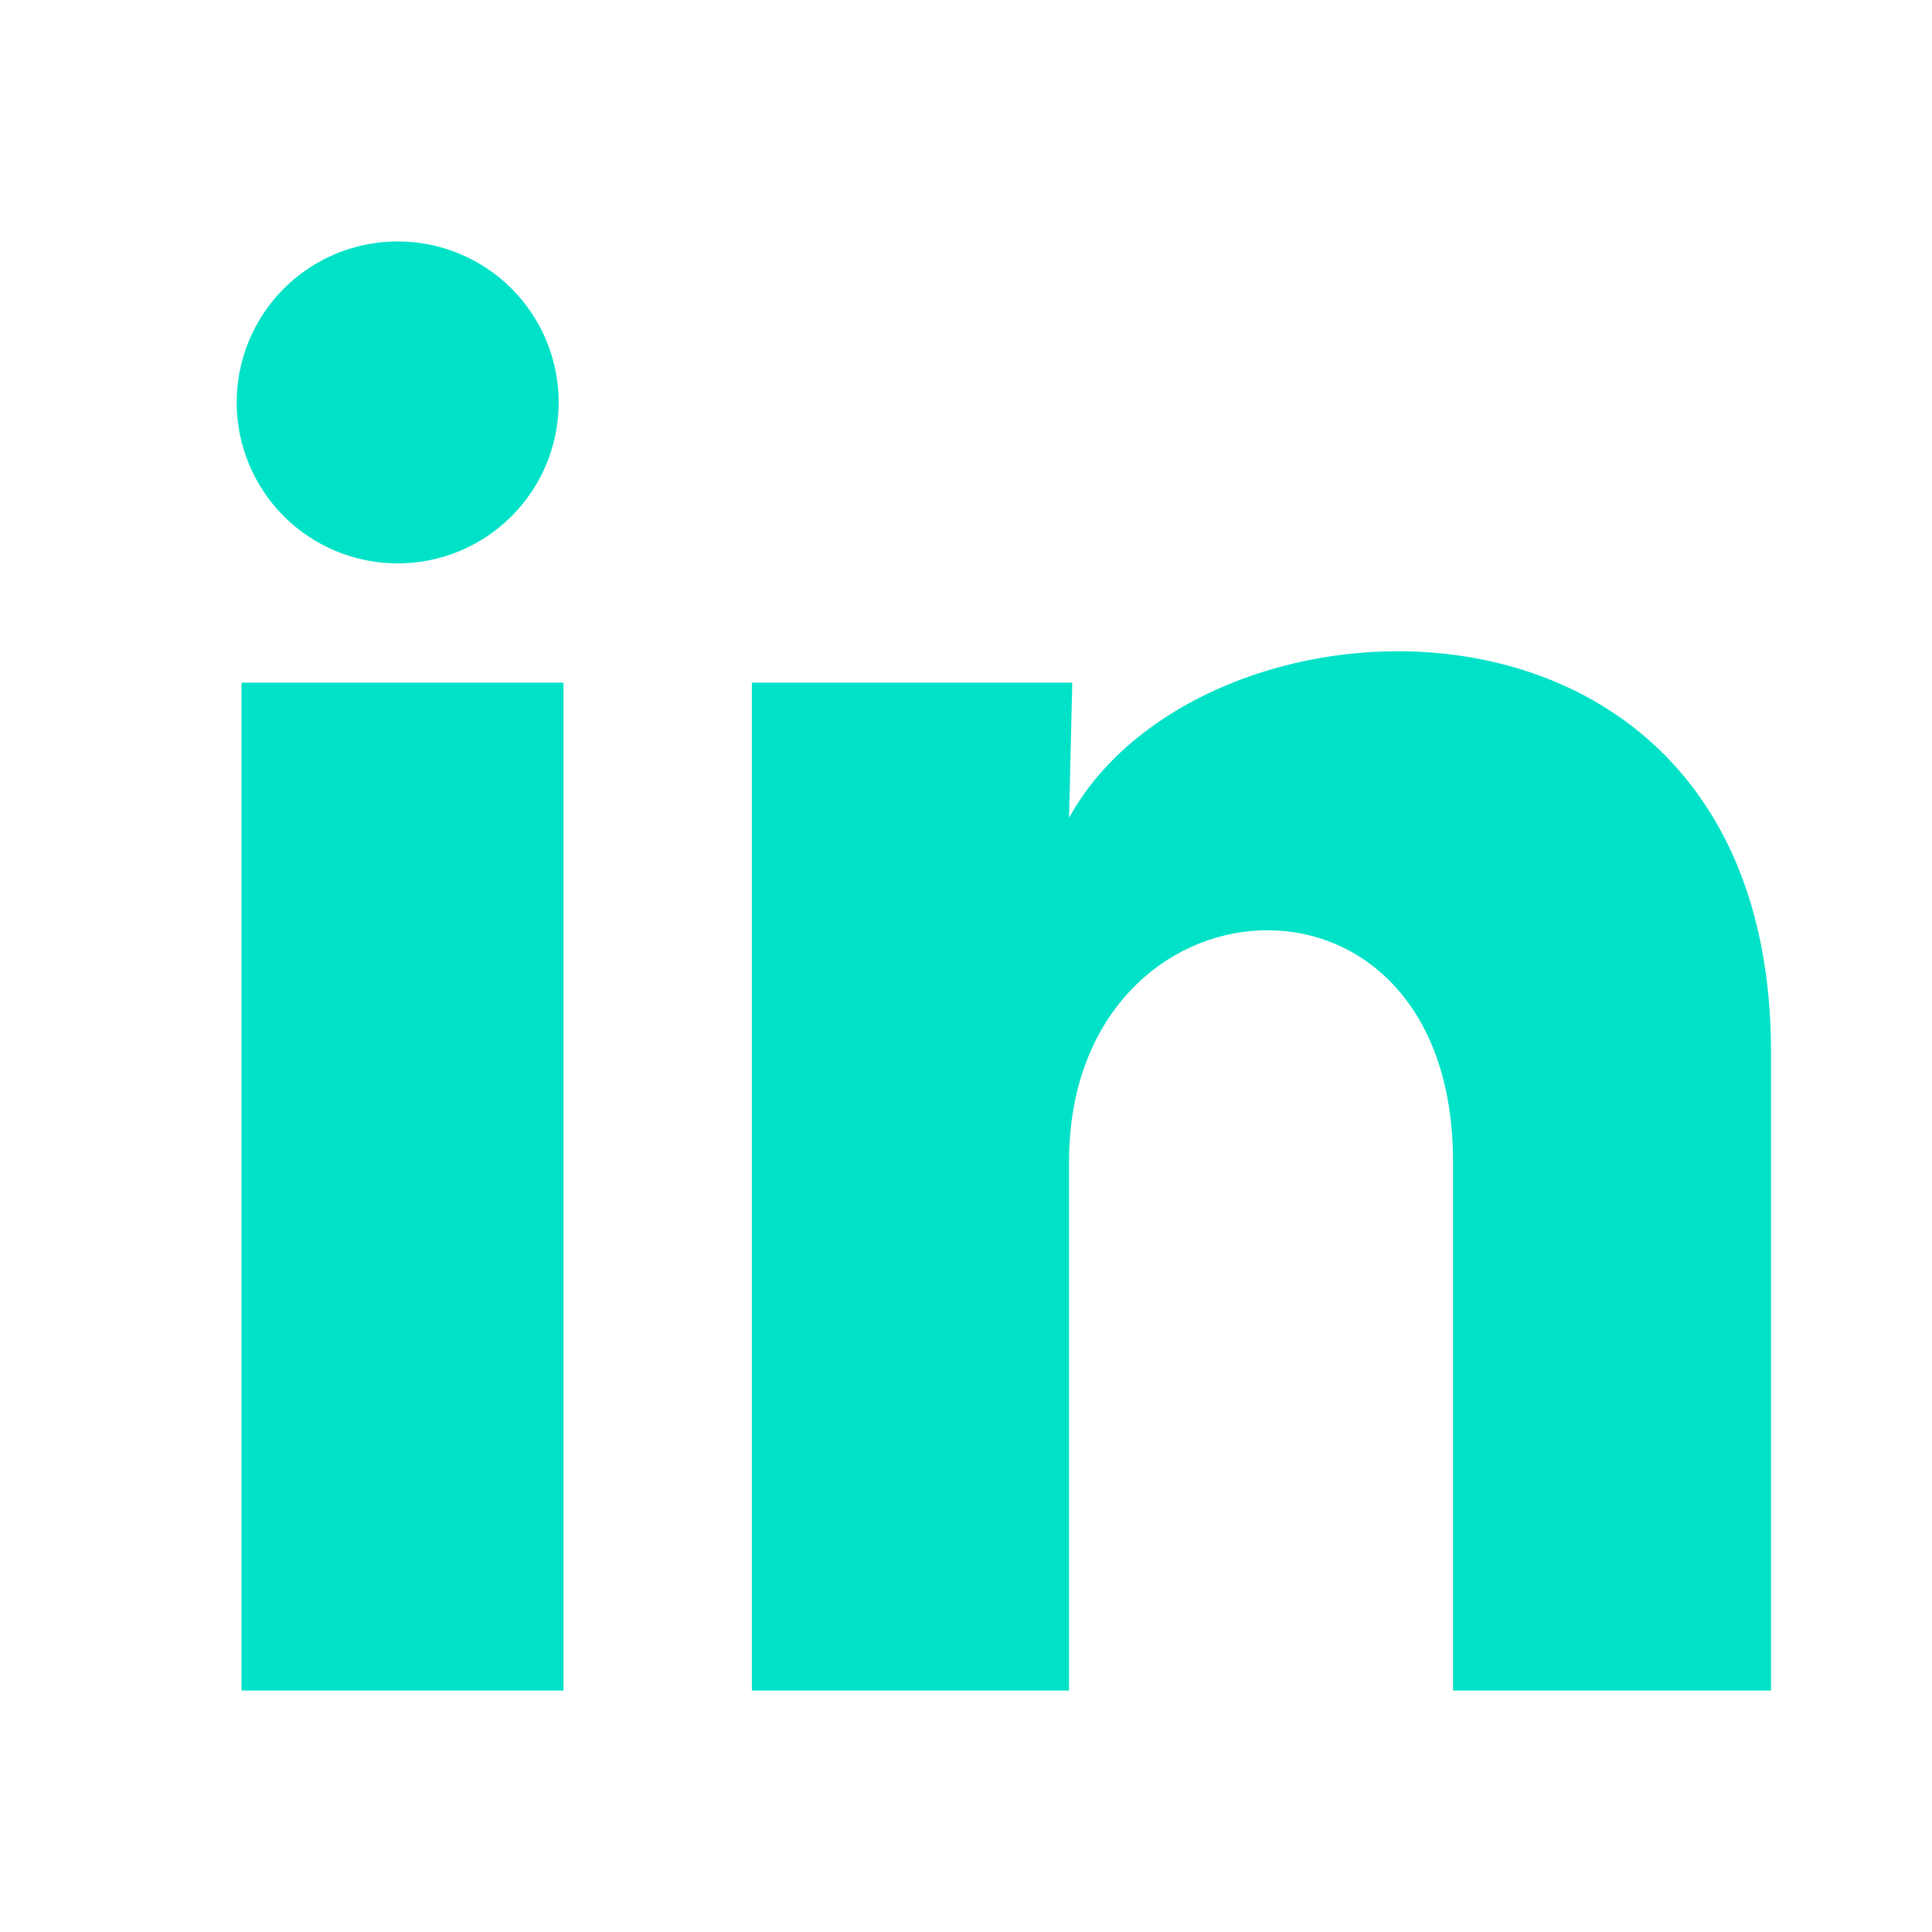
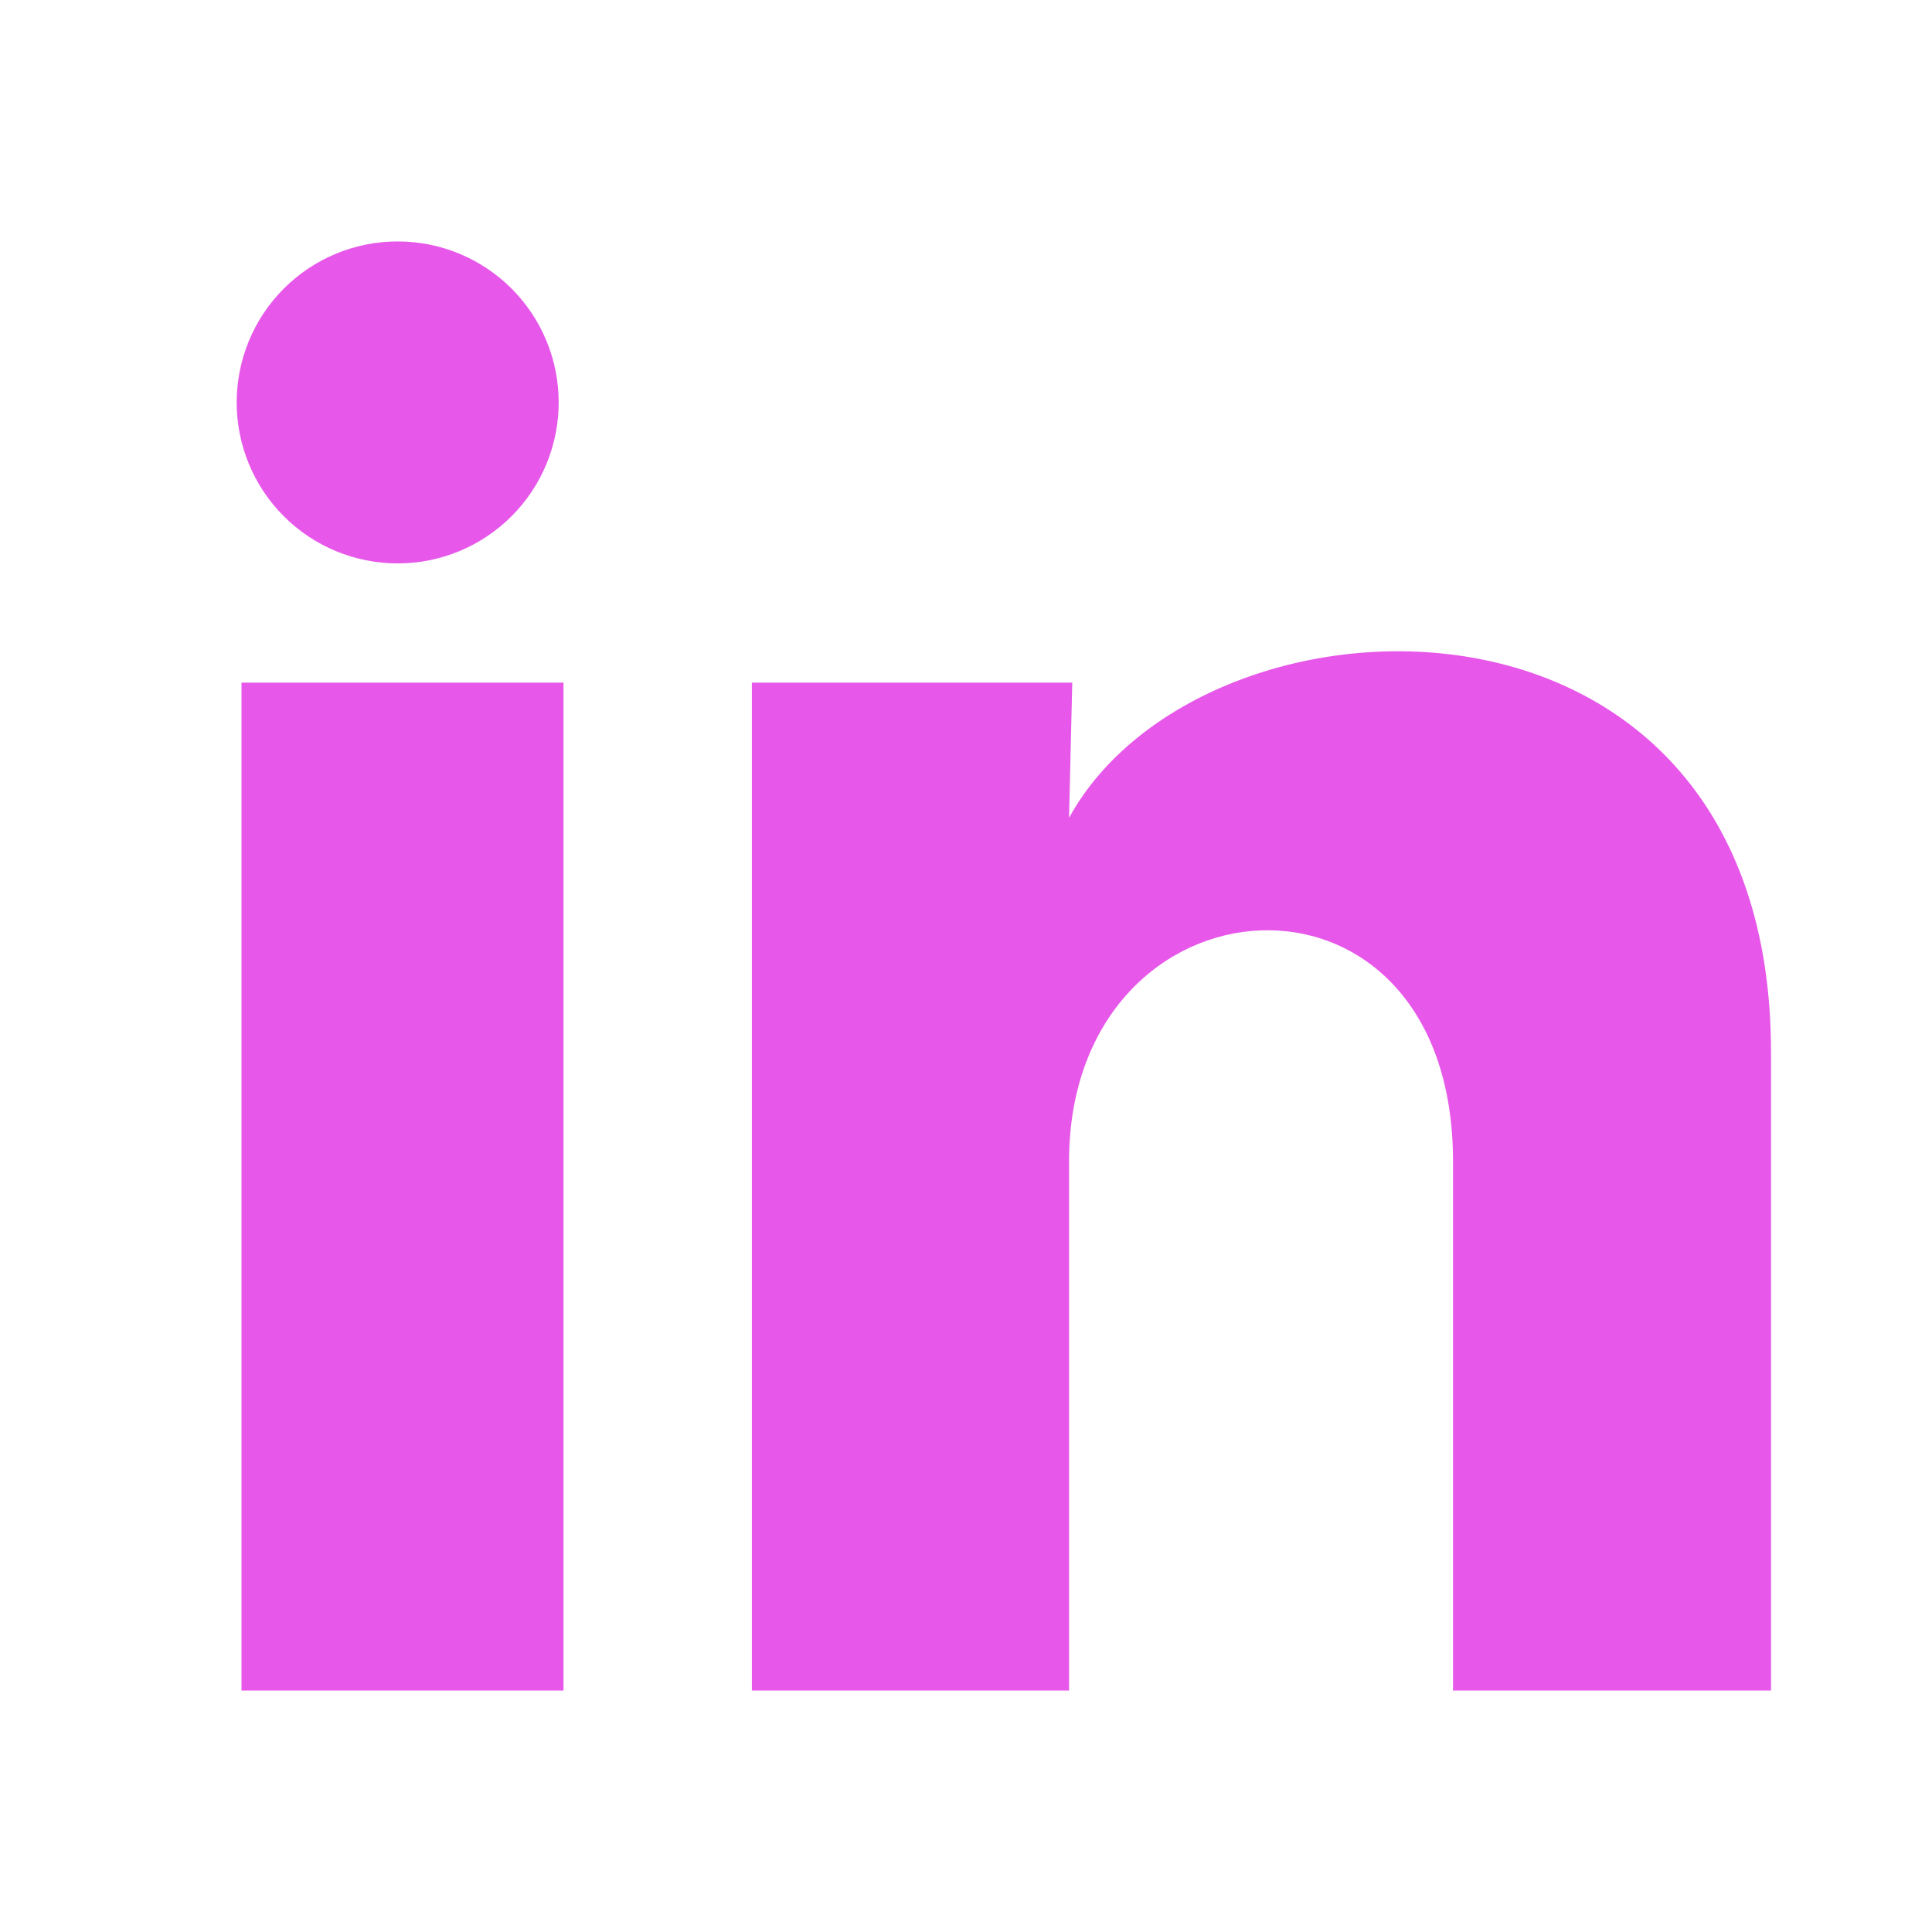
<svg xmlns="http://www.w3.org/2000/svg" width="36" height="36" viewBox="0 0 36 36" fill="none">
-   <path d="M10.41 7.5C10.41 8.296 10.093 9.059 9.53 9.621C8.968 10.183 8.204 10.499 7.409 10.498C6.613 10.498 5.85 10.182 5.288 9.619C4.725 9.056 4.41 8.293 4.41 7.497C4.411 6.701 4.727 5.938 5.29 5.376C5.853 4.814 6.616 4.498 7.412 4.499C8.207 4.499 8.97 4.815 9.533 5.378C10.095 5.941 10.411 6.704 10.41 7.5ZM10.5 12.72H4.5V31.5H10.5V12.72ZM19.98 12.72H14.01V31.5H19.92V21.645C19.92 16.155 27.075 15.645 27.075 21.645V31.5H33V19.605C33 10.35 22.41 10.695 19.92 15.24L19.98 12.72Z" fill="#00E2C8" />
+   <path d="M10.41 7.5C10.41 8.296 10.093 9.059 9.53 9.621C8.968 10.183 8.204 10.499 7.409 10.498C6.613 10.498 5.85 10.182 5.288 9.619C4.725 9.056 4.41 8.293 4.41 7.497C4.411 6.701 4.727 5.938 5.29 5.376C5.853 4.814 6.616 4.498 7.412 4.499C8.207 4.499 8.97 4.815 9.533 5.378C10.095 5.941 10.411 6.704 10.41 7.5ZM10.5 12.72H4.5V31.5H10.5V12.72ZM19.98 12.72H14.01V31.5H19.92V21.645C19.92 16.155 27.075 15.645 27.075 21.645V31.5H33V19.605C33 10.35 22.41 10.695 19.92 15.24L19.98 12.72Z" fill="#e757ea" />
</svg>
